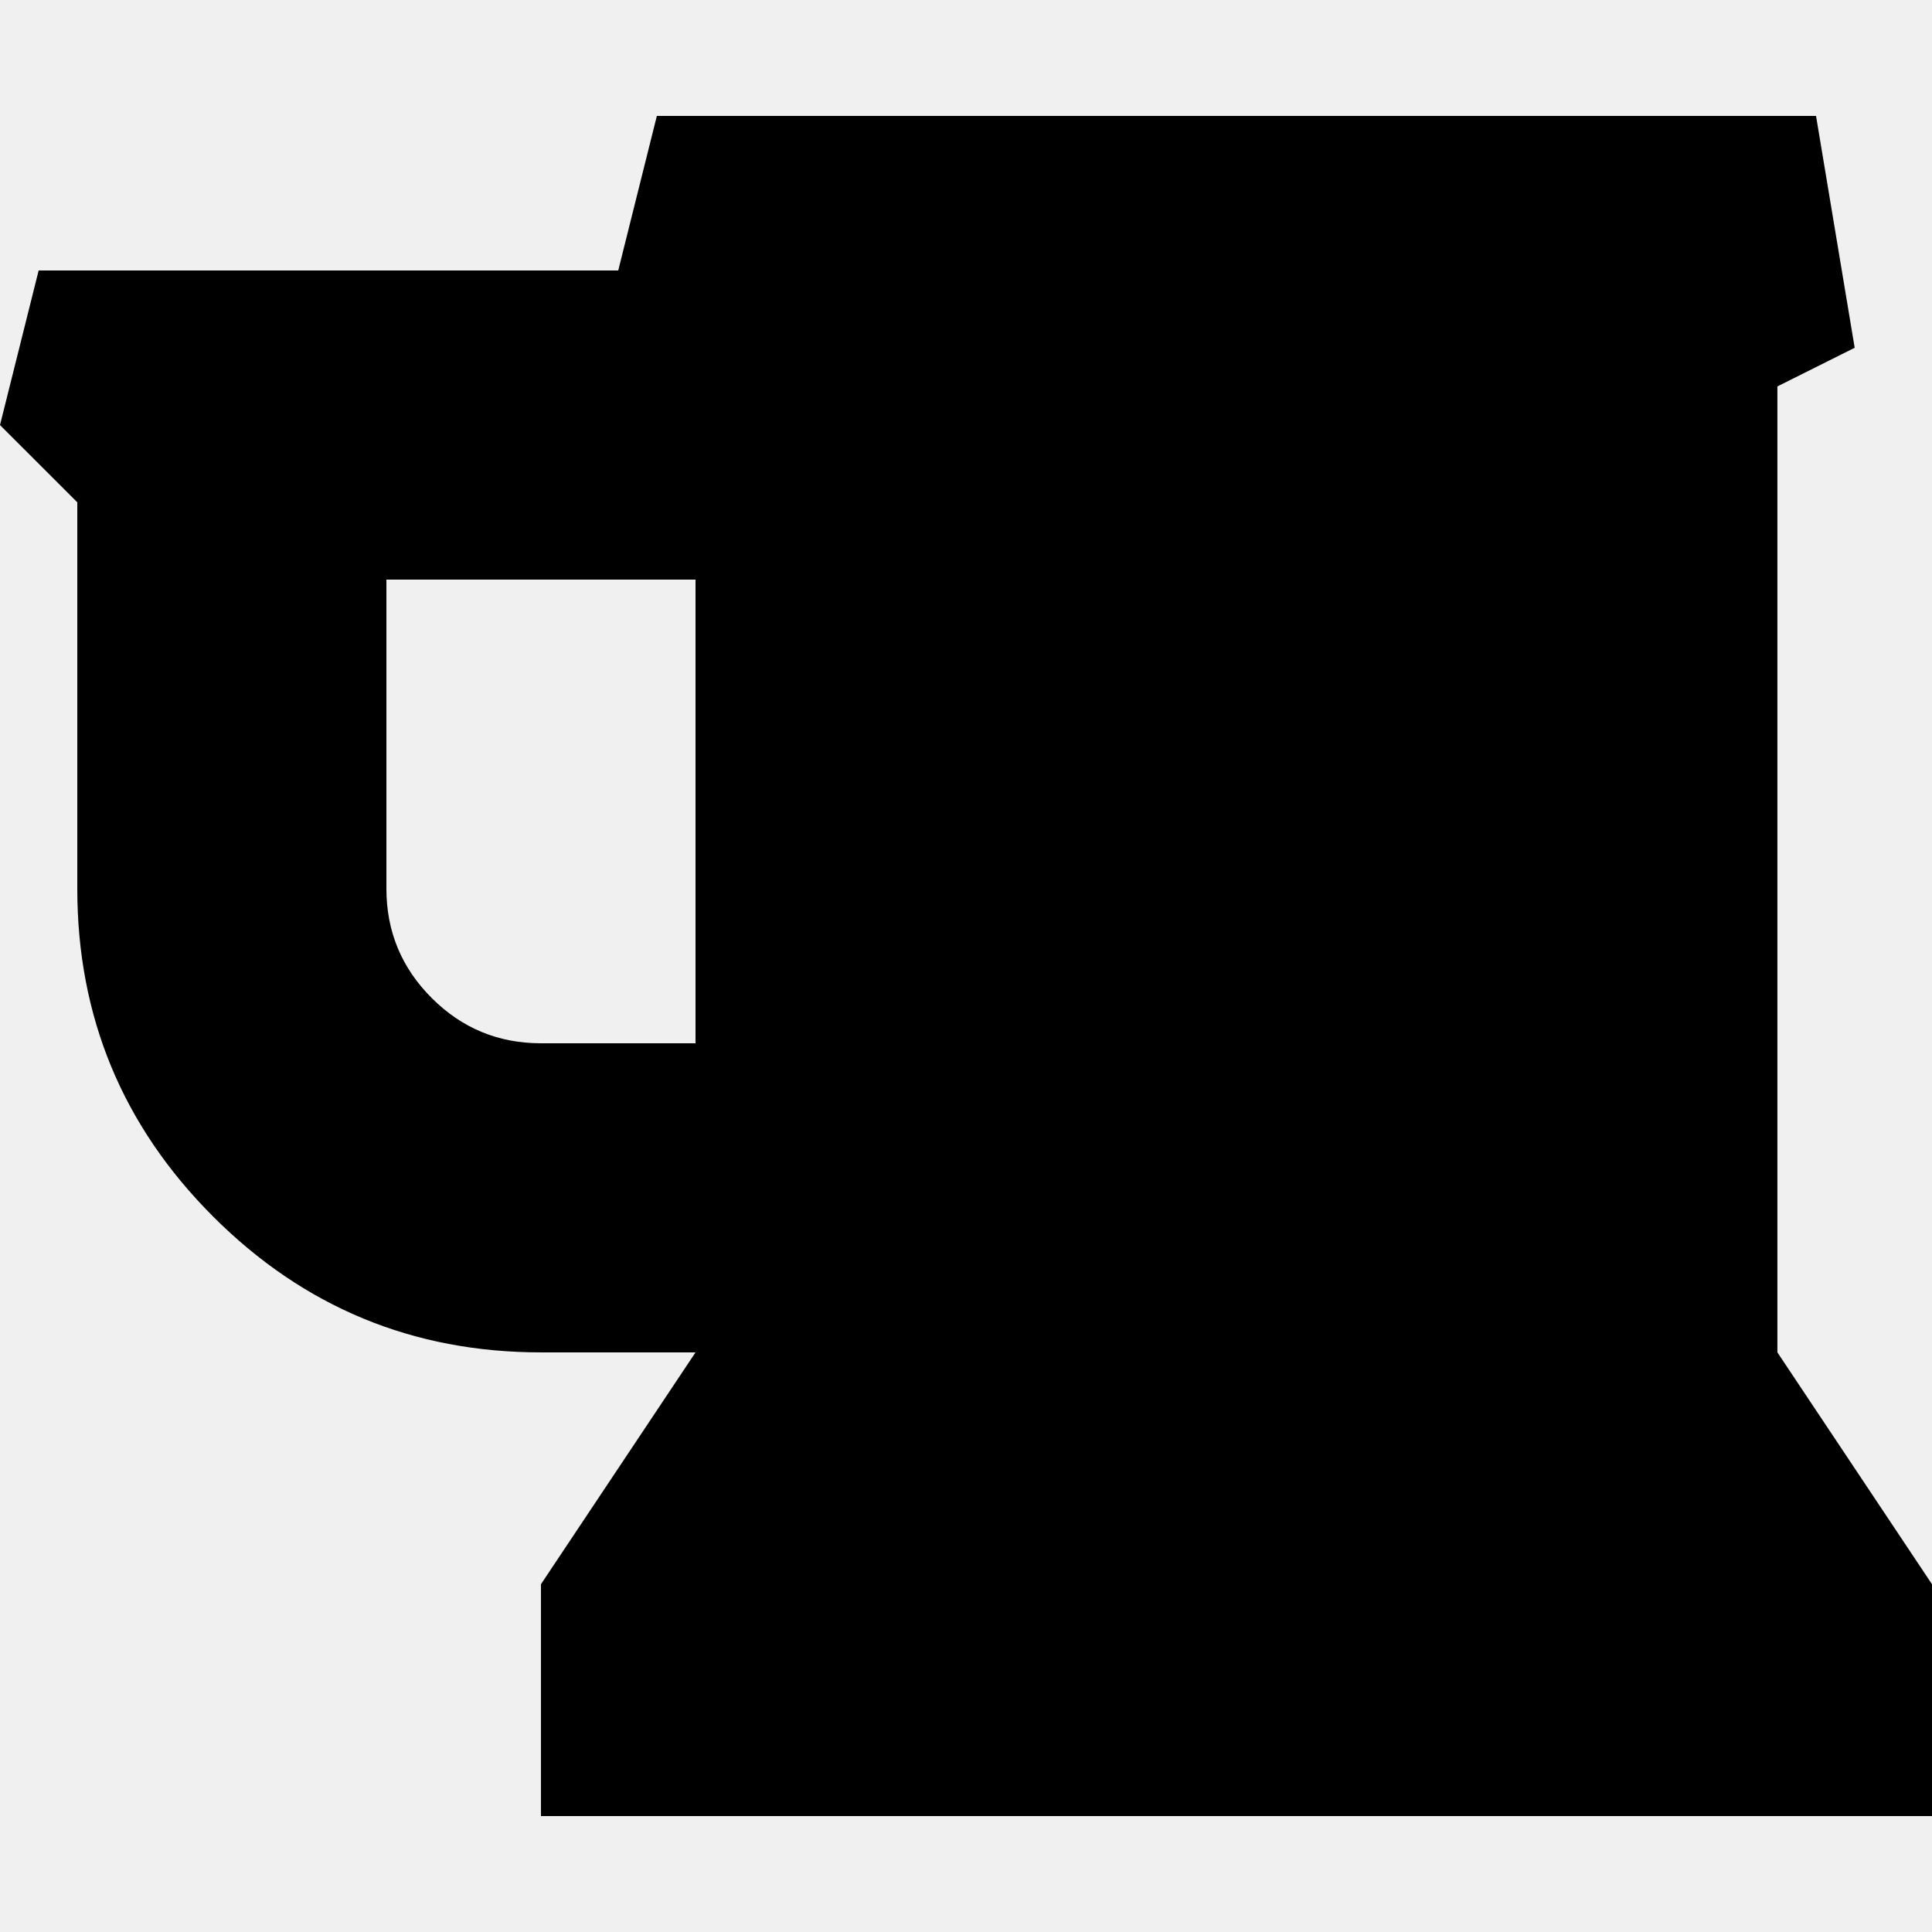
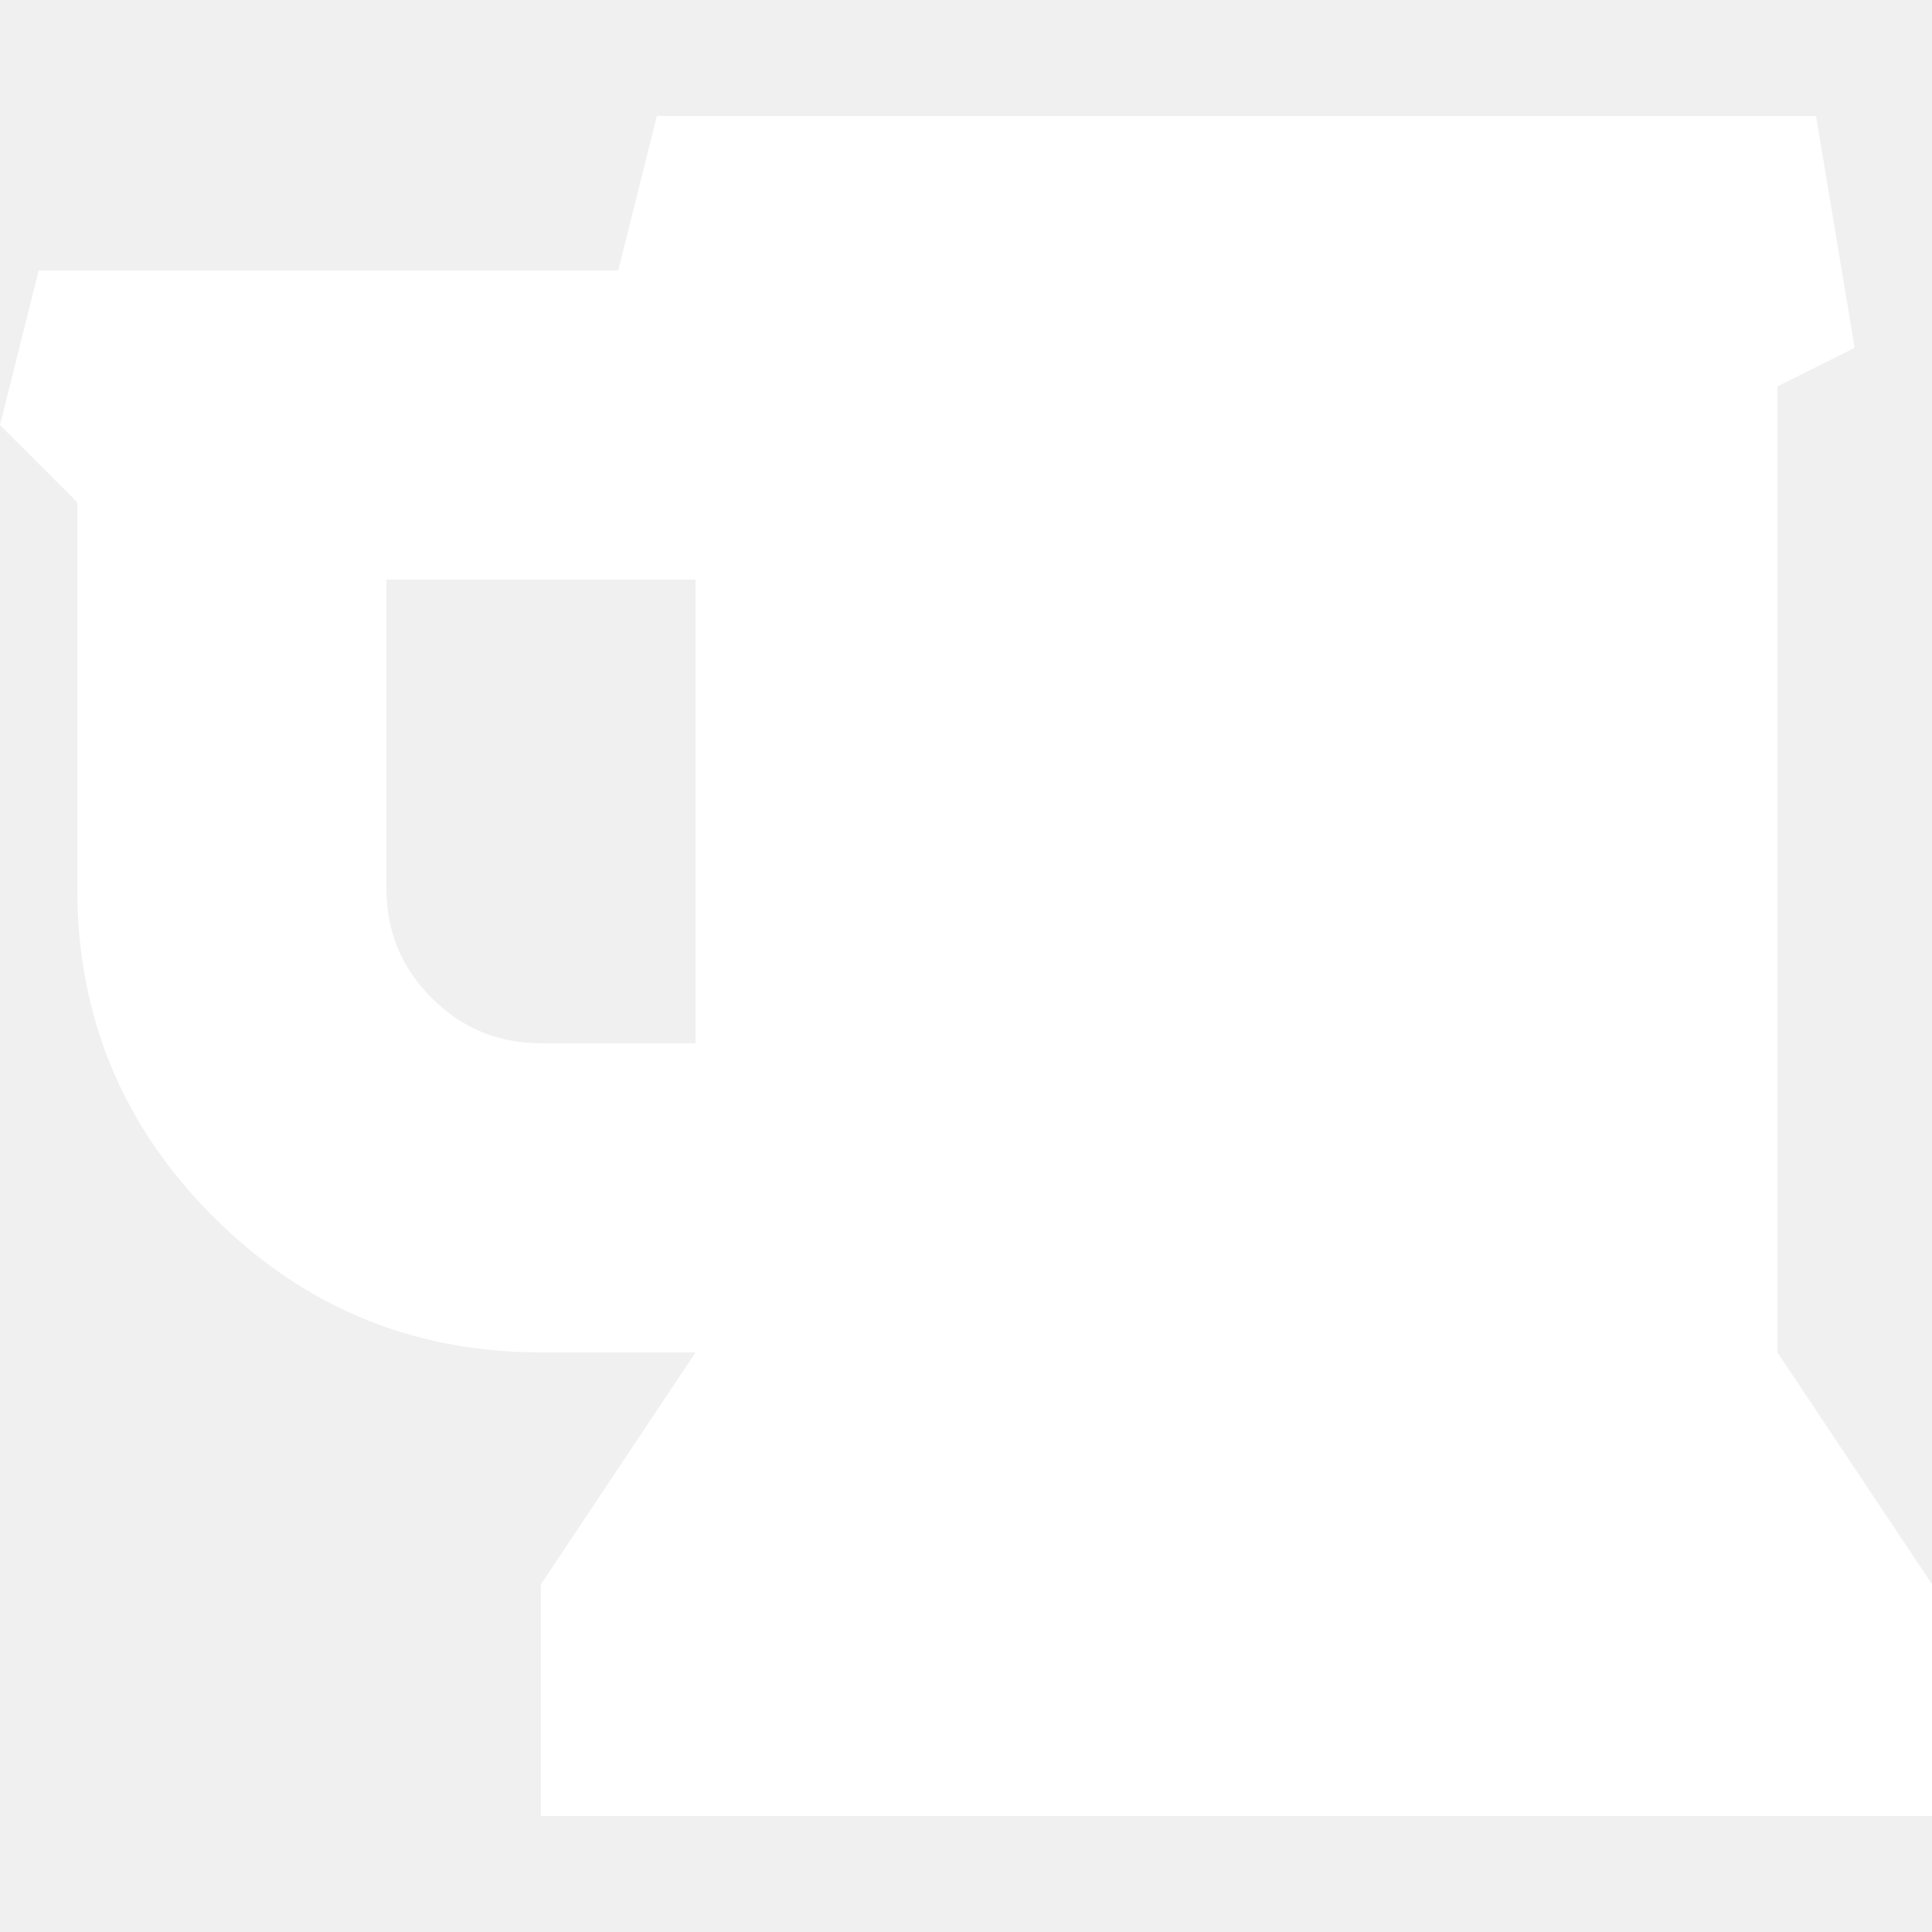
- <svg xmlns="http://www.w3.org/2000/svg" version="1.1" id="Capa_1" x="0px" y="0px" width="456.817px" height="456.818px" viewBox="0 0 456.817 456.818" style="enable-background:new 0 0 456.817 456.818;" xml:space="preserve">
+ <svg xmlns="http://www.w3.org/2000/svg" version="1.1" id="Capa_1" x="0px" y="0px" width="512px" height="512px" viewBox="0 0 456.817 456.818" style="enable-background:new 0 0 456.817 456.818;" xml:space="preserve">
  <g>
-     <path d="M420.262,319.768V91.363l18.274-9.132l-9.137-54.821H155.312l-9.132,36.545H9.137L0,100.502l18.276,18.271v91.365   c0,30.26,10.704,56.098,32.117,77.514c21.411,21.408,47.251,32.116,77.514,32.116h36.547l-36.547,54.819v54.82h328.911v-54.82   L420.262,319.768z M164.454,246.681H127.91c-10.088,0-18.699-3.569-25.835-10.704c-7.139-7.141-10.709-15.754-10.709-25.839   v-73.089h73.088V246.681z" />
+     <path d="M420.262,319.768V91.363l18.274-9.132l-9.137-54.821H155.312l-9.132,36.545H9.137L0,100.502l18.276,18.271v91.365   c0,30.26,10.704,56.098,32.117,77.514c21.411,21.408,47.251,32.116,77.514,32.116h36.547l-36.547,54.819v54.82h328.911v-54.82   L420.262,319.768z M164.454,246.681H127.91c-10.088,0-18.699-3.569-25.835-10.704c-7.139-7.141-10.709-15.754-10.709-25.839   v-73.089h73.088V246.681z" fill="#FFFFFF" />
  </g>
  <g>
</g>
  <g>
</g>
  <g>
</g>
  <g>
</g>
  <g>
</g>
  <g>
</g>
  <g>
</g>
  <g>
</g>
  <g>
</g>
  <g>
</g>
  <g>
</g>
  <g>
</g>
  <g>
</g>
  <g>
</g>
  <g>
</g>
</svg>
